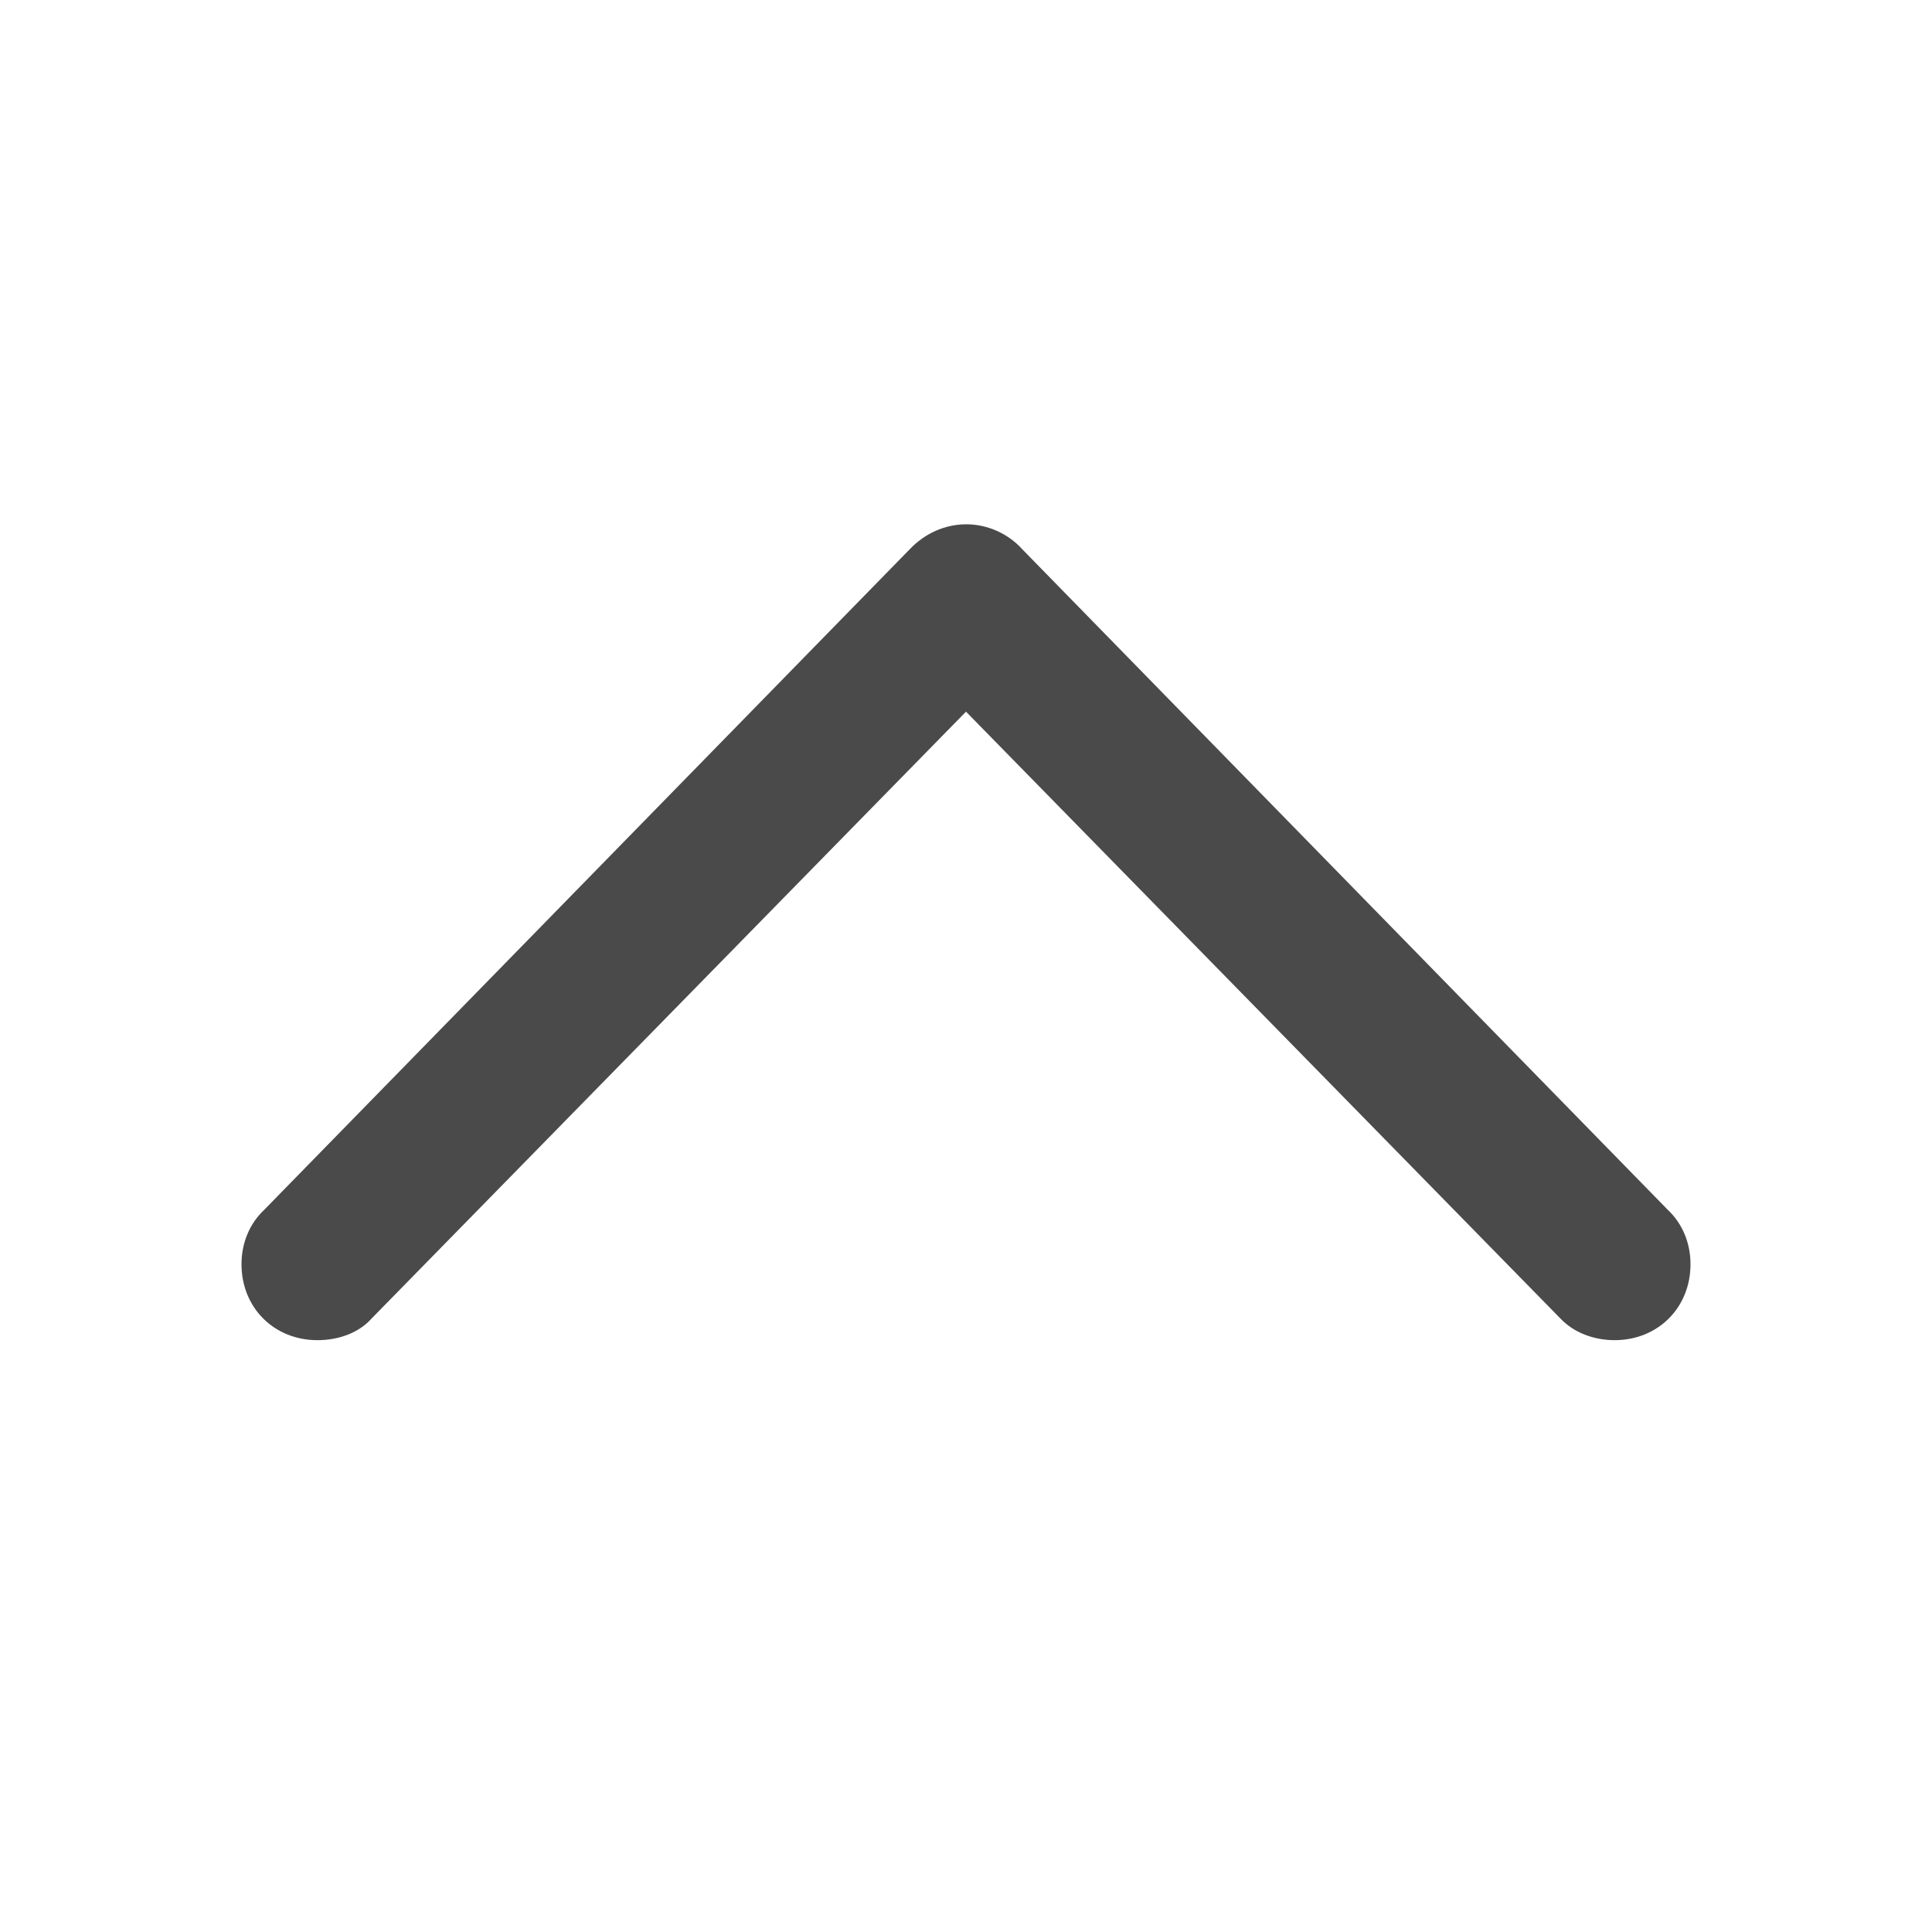
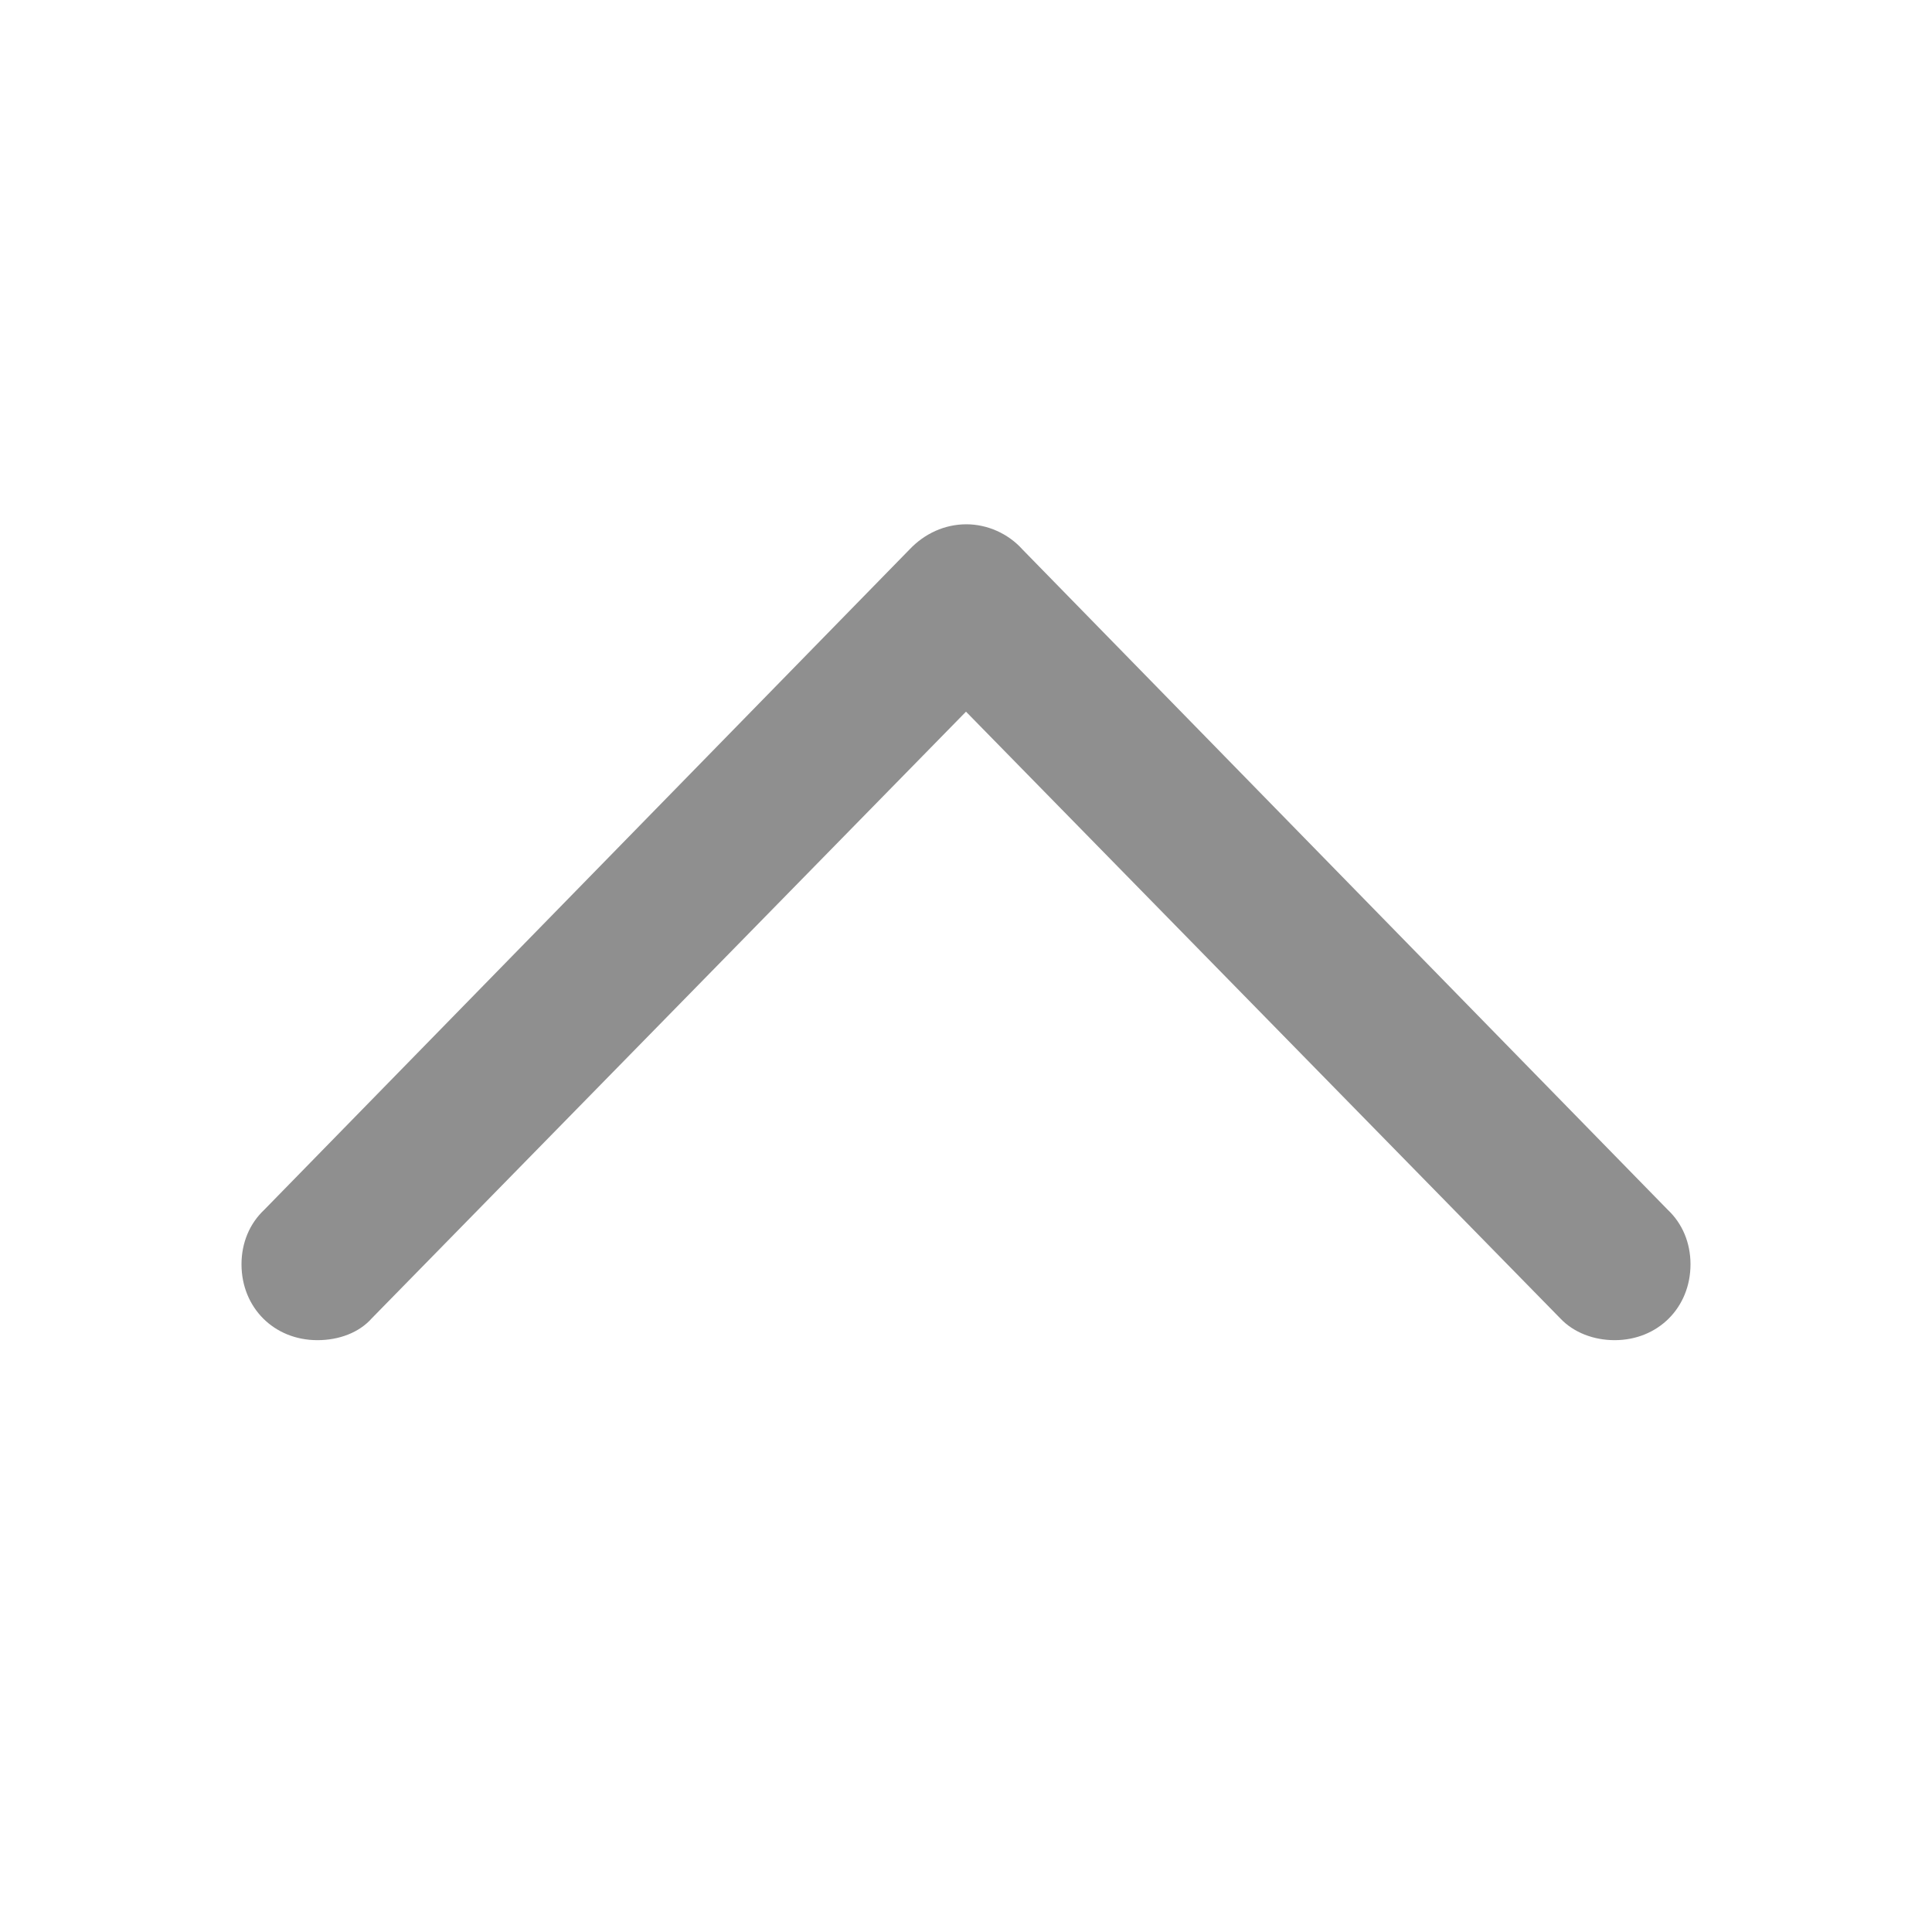
<svg xmlns="http://www.w3.org/2000/svg" width="24" height="24" viewBox="0 0 24 24" fill="none">
-   <path d="M3.28 15.031C3.104 15.197 3 15.435 3 15.705C3 16.244 3.404 16.648 3.943 16.648C4.212 16.648 4.461 16.554 4.617 16.378L12.554 8.275H11.446L19.383 16.378C19.549 16.554 19.798 16.648 20.057 16.648C20.596 16.648 21 16.244 21 15.705C21 15.435 20.896 15.197 20.72 15.031L12.7 6.824C12.523 6.627 12.264 6.513 12.005 6.513C11.736 6.513 11.487 6.627 11.3 6.824L3.28 15.031Z" fill="#4A4A4A" />
+   <path d="M3.28 15.031C3.104 15.197 3 15.435 3 15.705C3 16.244 3.404 16.648 3.943 16.648C4.212 16.648 4.461 16.554 4.617 16.378L12.554 8.275H11.446L19.383 16.378C19.549 16.554 19.798 16.648 20.057 16.648C20.596 16.648 21 16.244 21 15.705C21 15.435 20.896 15.197 20.72 15.031L12.7 6.824C12.523 6.627 12.264 6.513 12.005 6.513C11.736 6.513 11.487 6.627 11.3 6.824L3.28 15.031Z" fill="#8F8F8F" />
</svg>
